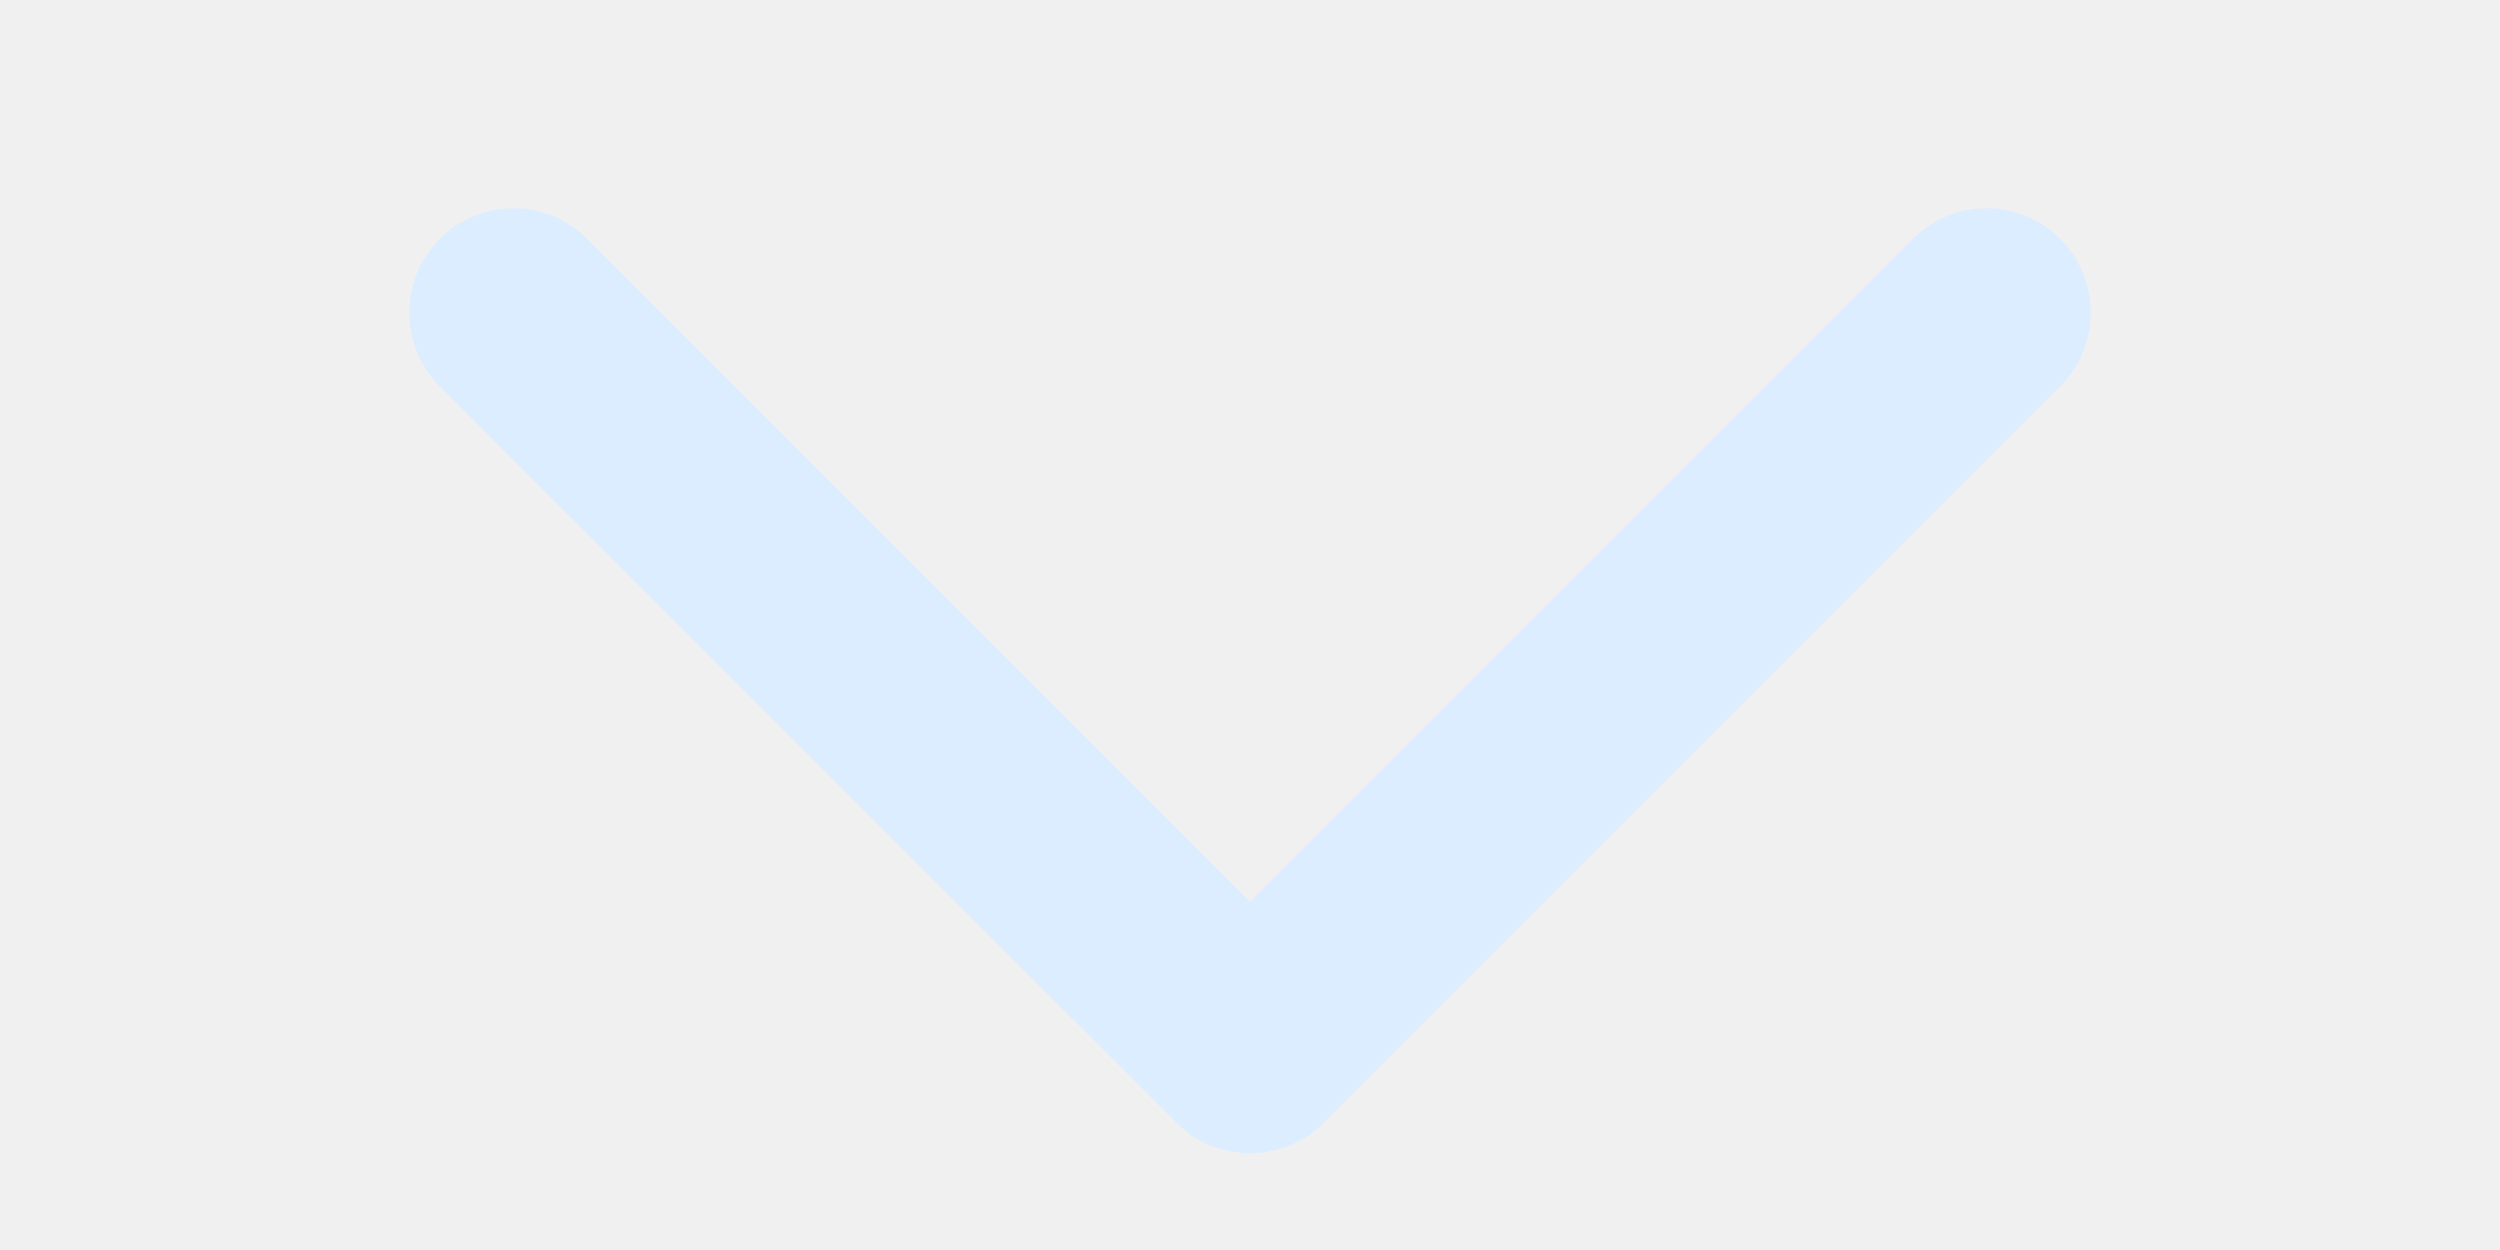
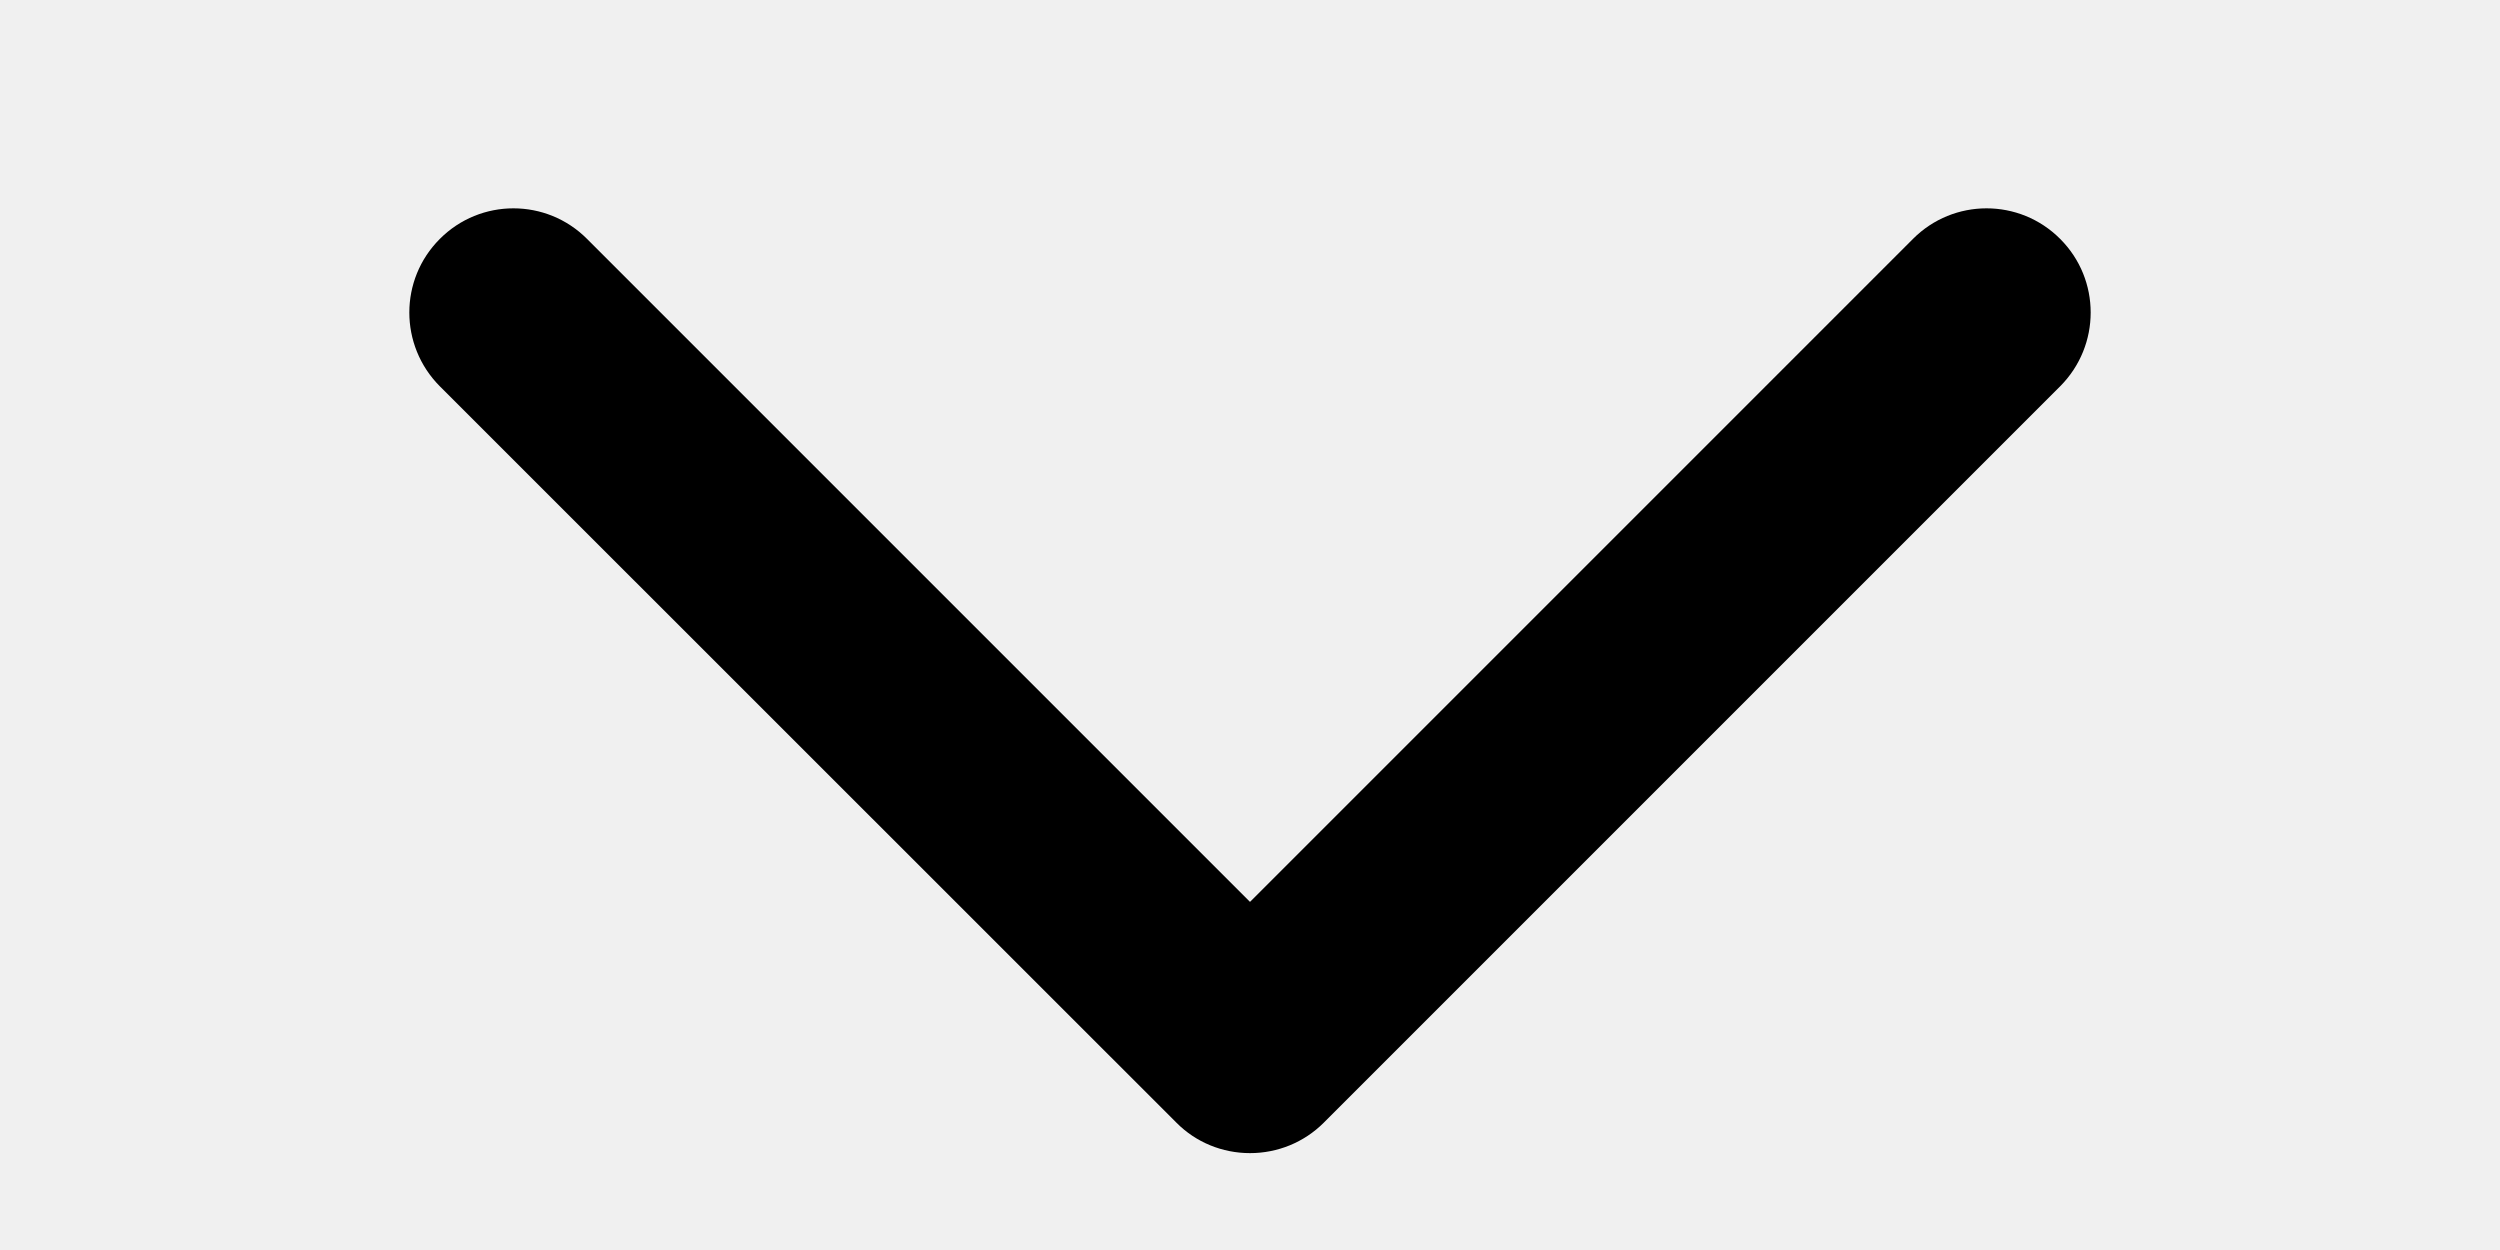
<svg xmlns="http://www.w3.org/2000/svg" width="12" height="6" viewBox="0 0 12 6" fill="none">
  <g clip-path="url(#clip0_45_6294)">
-     <path fill-rule="evenodd" clip-rule="evenodd" d="M6 4.329L9.182 1.147C9.377 0.951 9.694 0.951 9.889 1.147C10.084 1.342 10.084 1.658 9.889 1.854L6.354 5.389C6.26 5.483 6.133 5.535 6 5.535C5.867 5.535 5.74 5.483 5.647 5.389L2.111 1.854C1.916 1.658 1.916 1.342 2.111 1.147C2.306 0.951 2.623 0.951 2.818 1.147L6 4.329Z" fill="#DBEDFF" />
+     <path fill-rule="evenodd" clip-rule="evenodd" d="M6 4.329L9.182 1.147C9.377 0.951 9.694 0.951 9.889 1.147C10.084 1.342 10.084 1.658 9.889 1.854L6.354 5.389C6.26 5.483 6.133 5.535 6 5.535C5.867 5.535 5.74 5.483 5.647 5.389L2.111 1.854C1.916 1.658 1.916 1.342 2.111 1.147C2.306 0.951 2.623 0.951 2.818 1.147L6 4.329Z" fill="currentColor" />
  </g>
  <defs>
    <clipPath id="clip0_45_6294">
      <rect width="6" height="12" fill="white" transform="translate(0 6) rotate(-90)" />
    </clipPath>
  </defs>
</svg>
